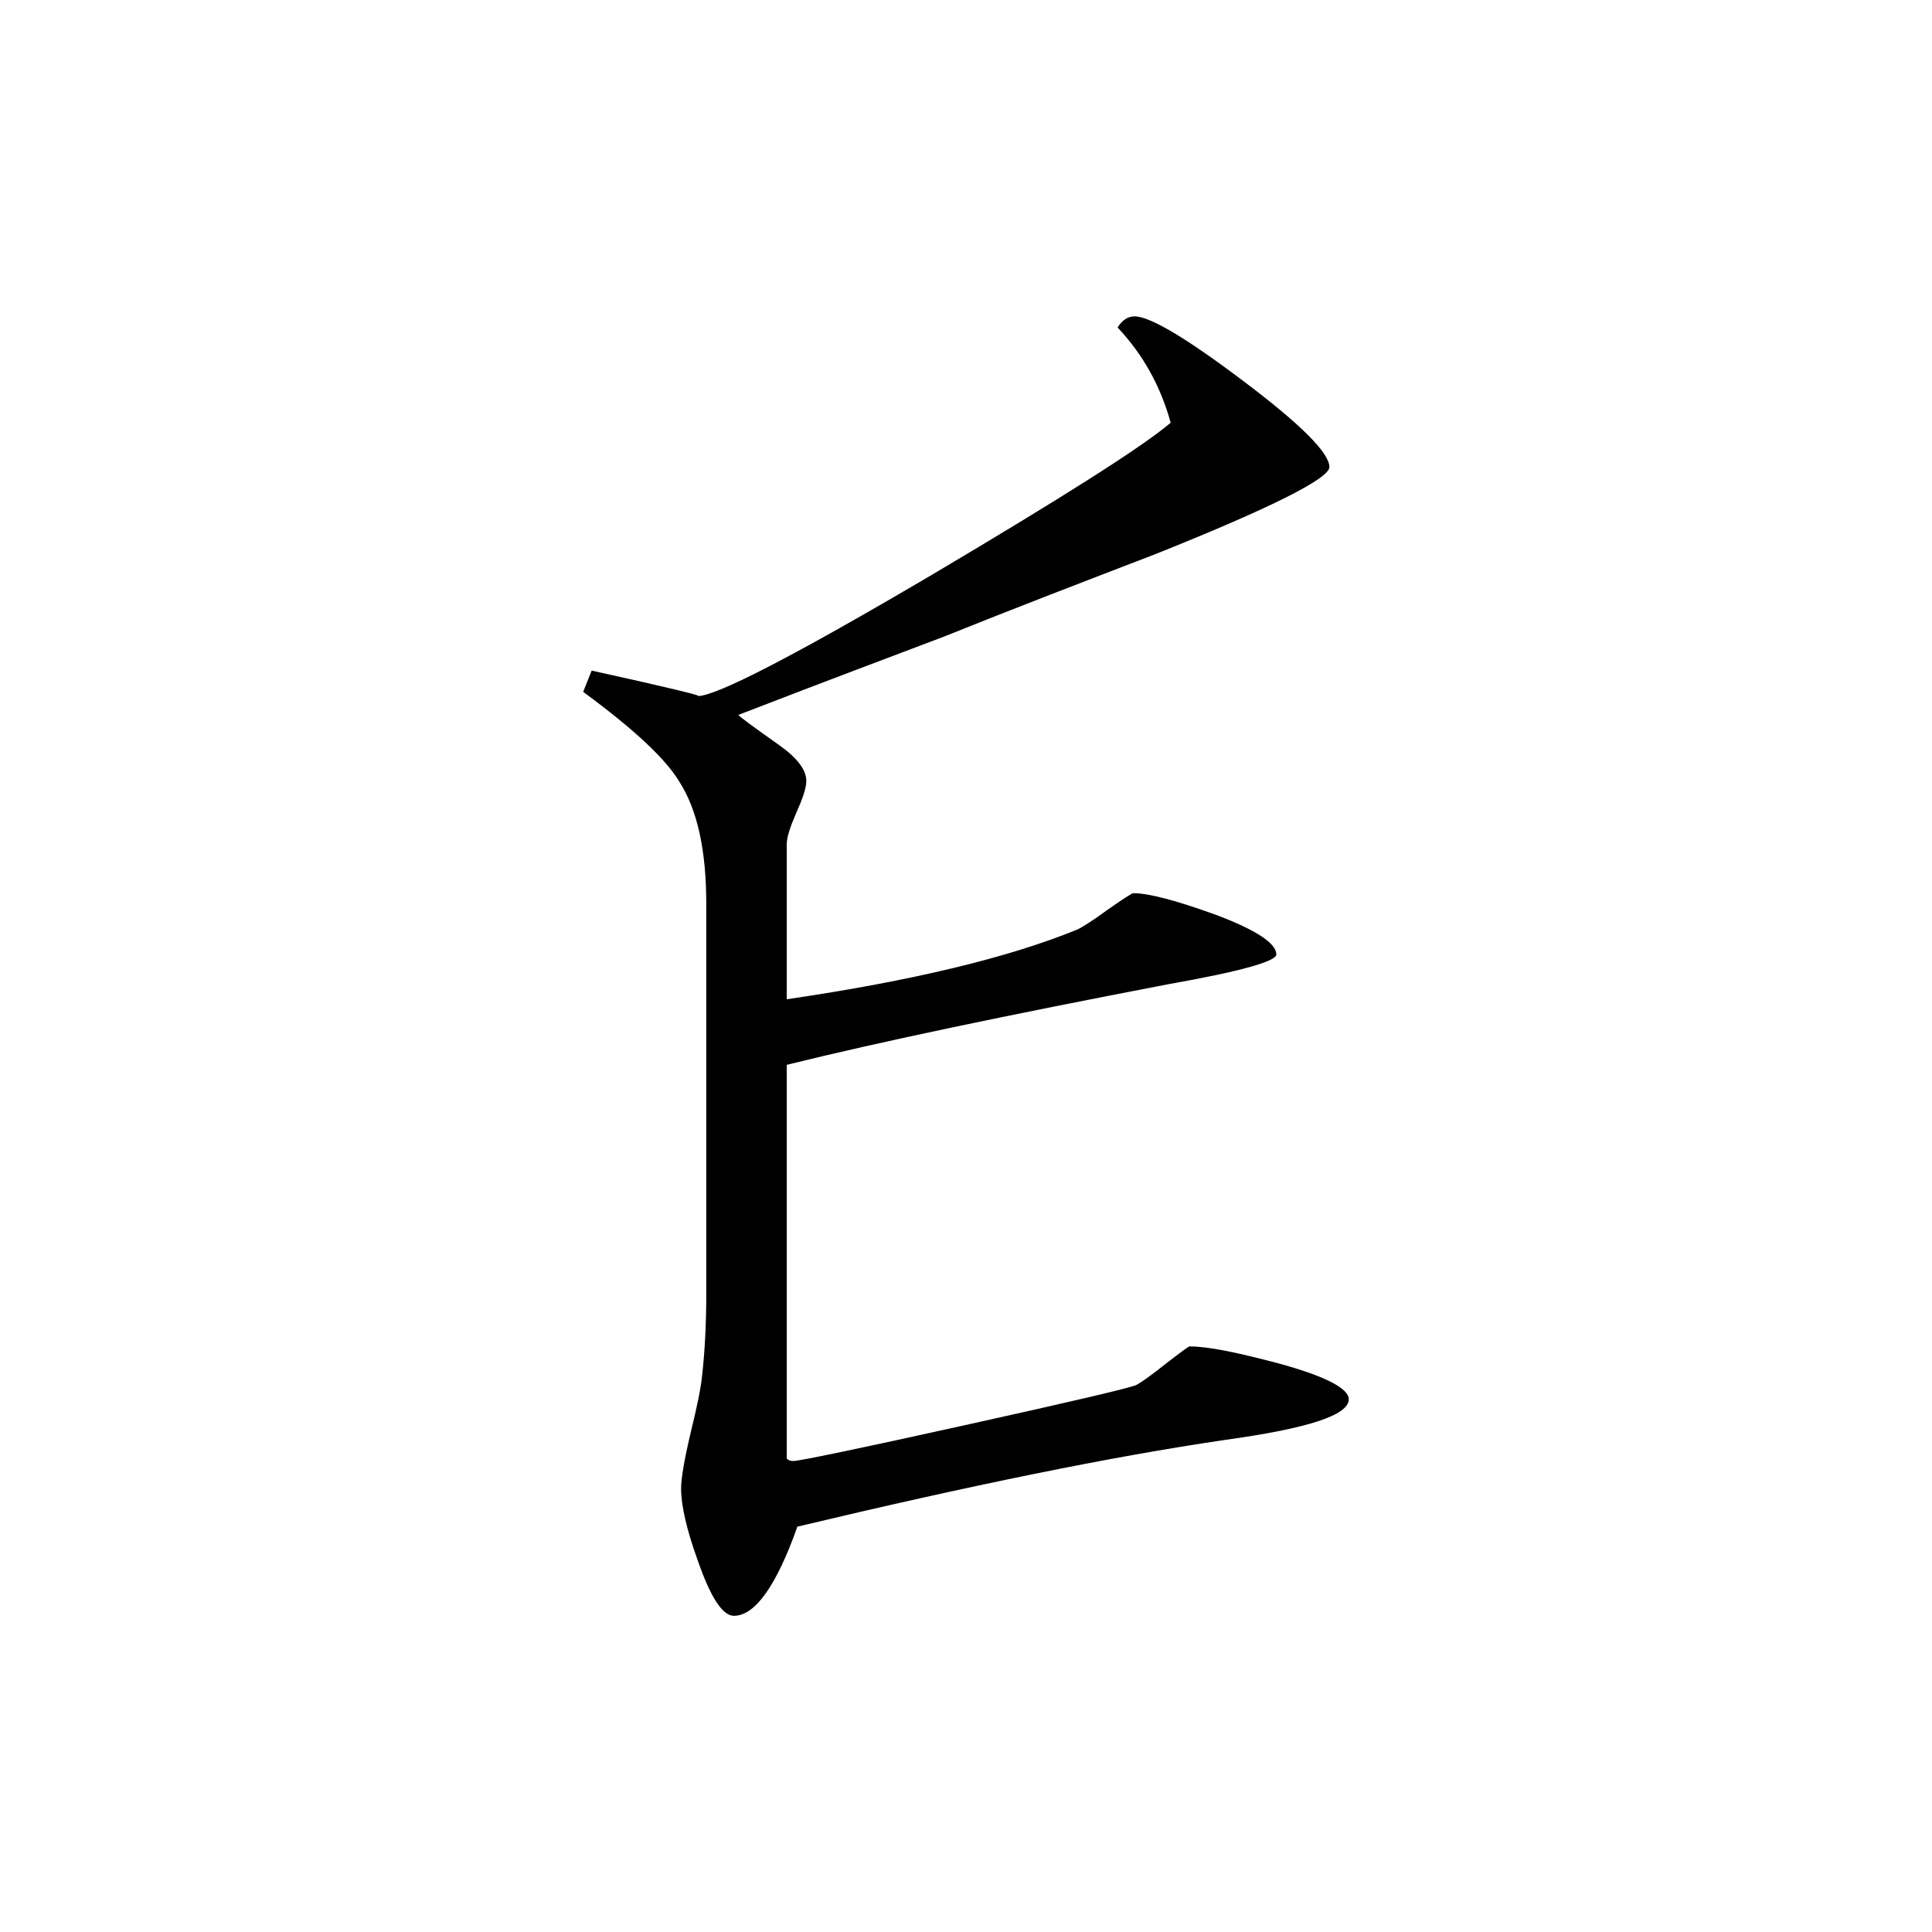
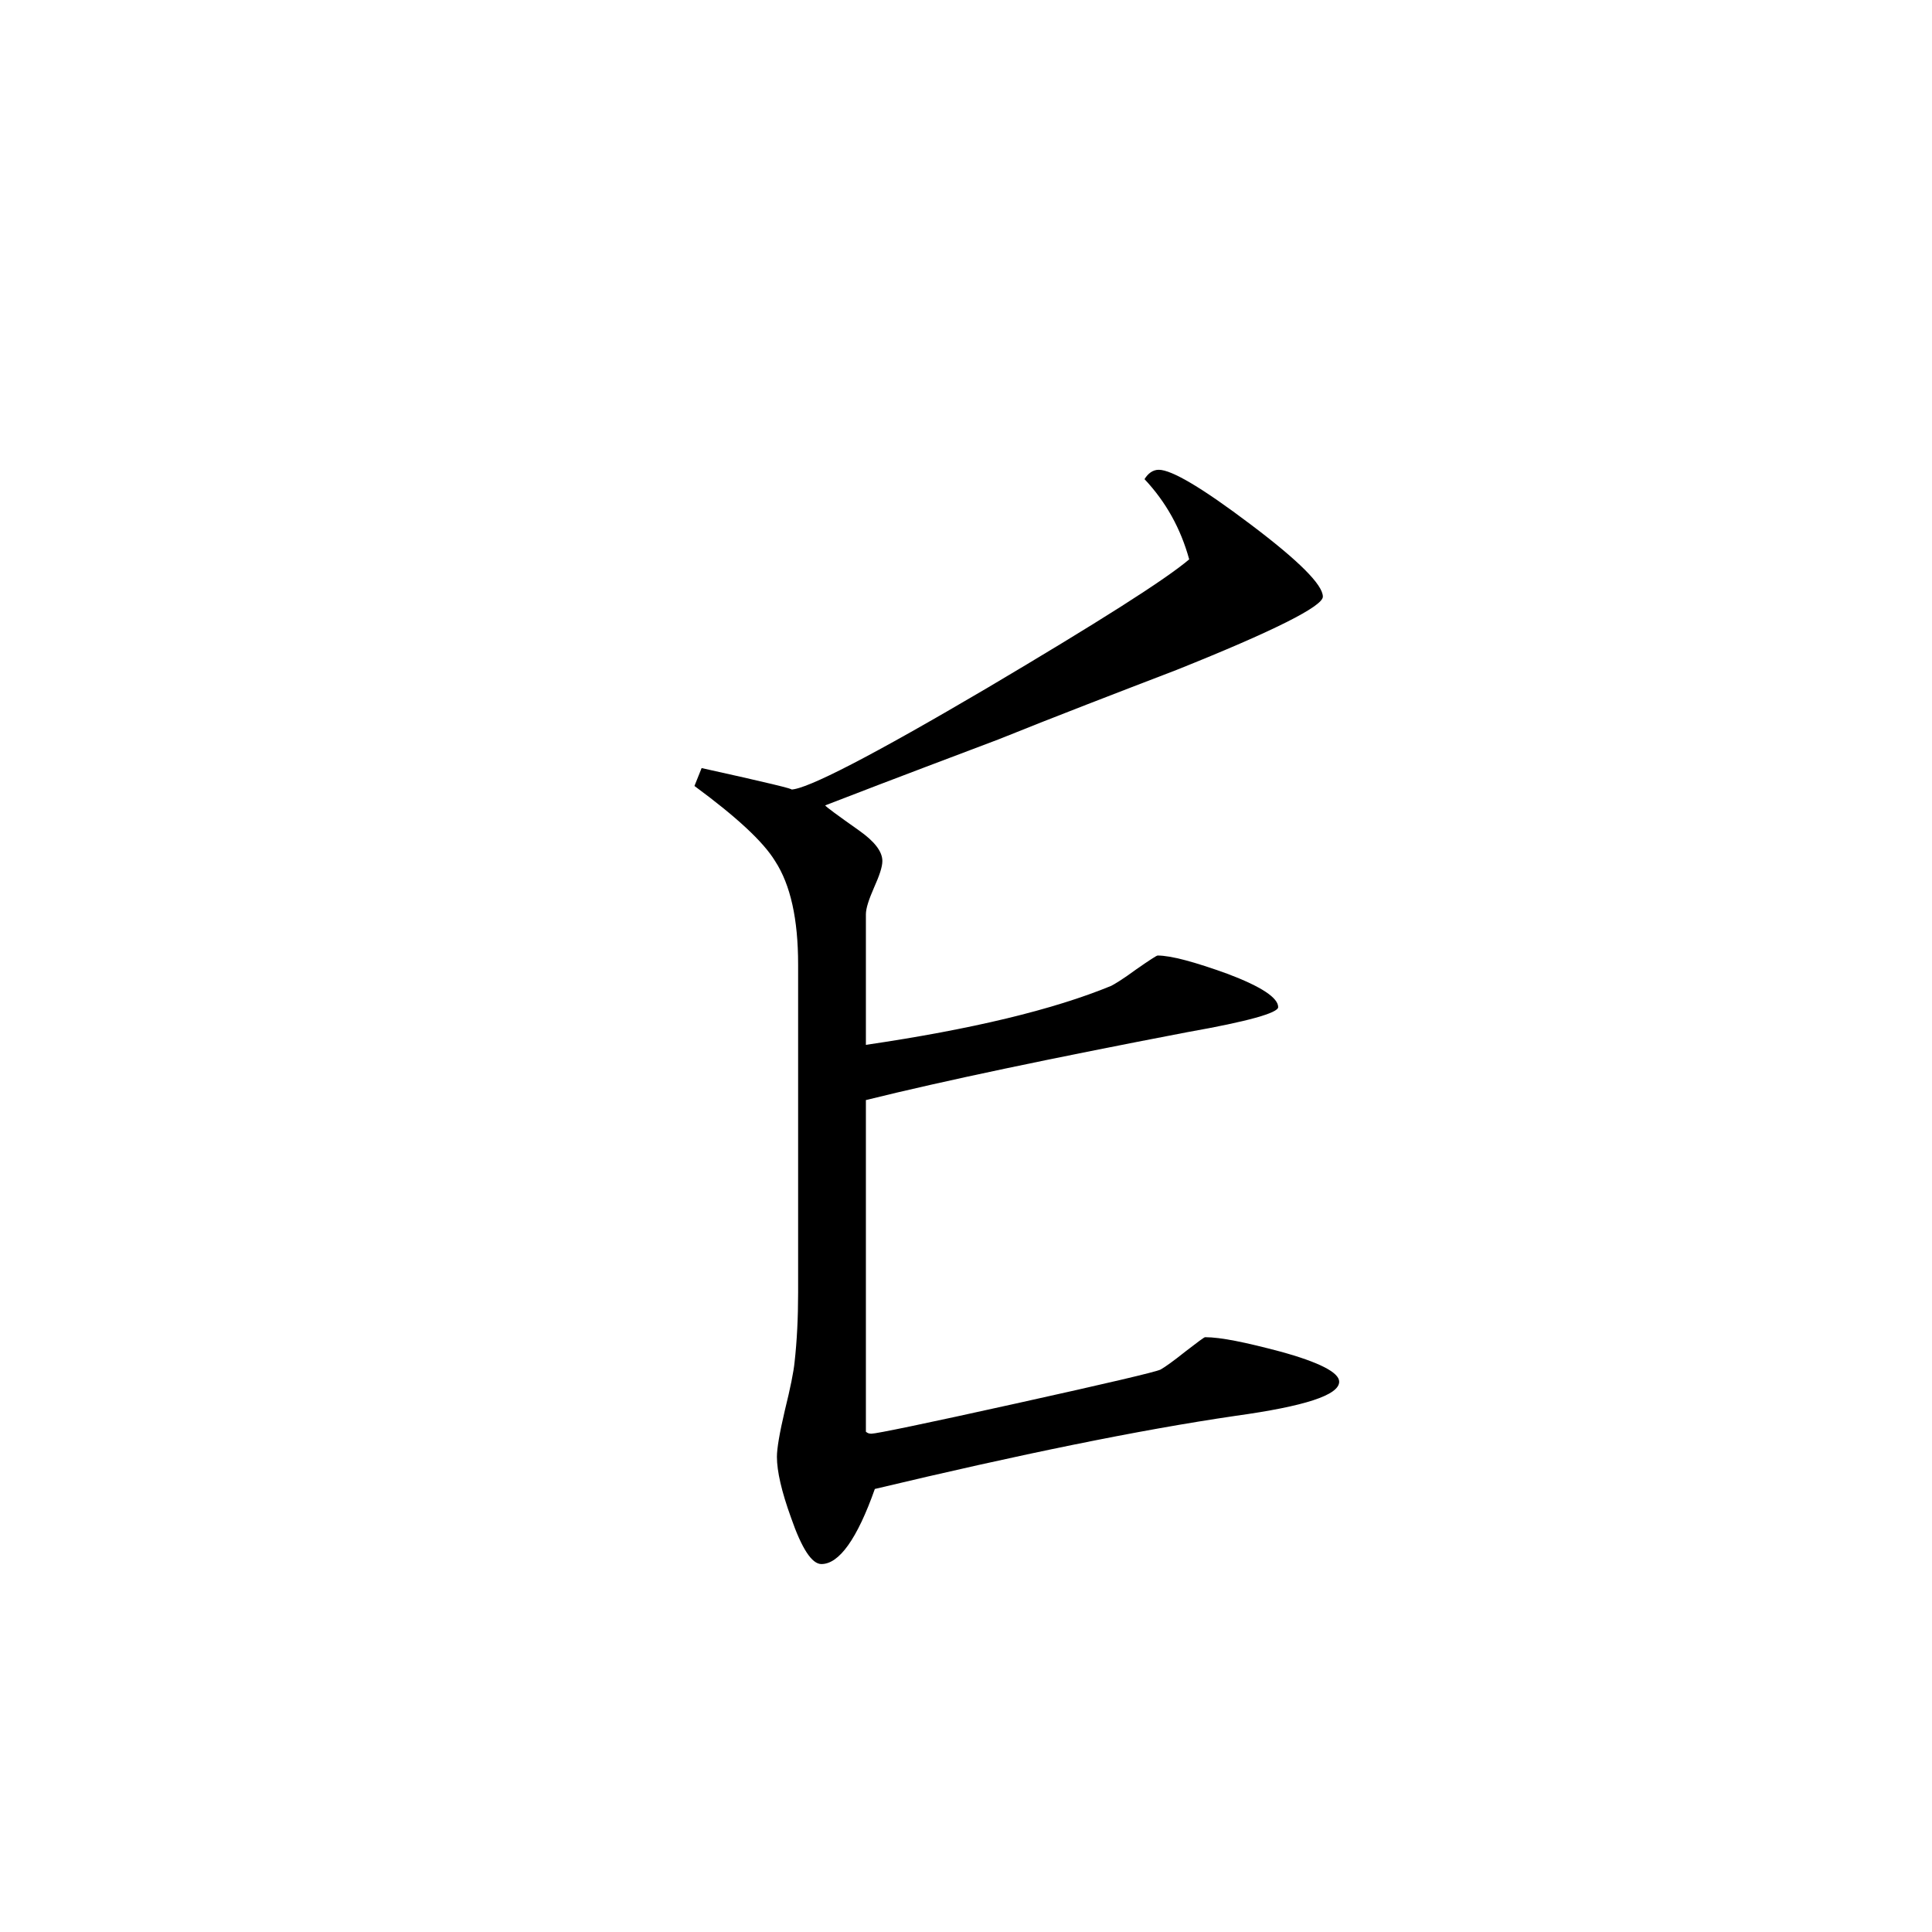
- <svg xmlns="http://www.w3.org/2000/svg" viewBox="4 4 32 32">
+ <svg xmlns="http://www.w3.org/2000/svg" viewBox="0 0 38 38">
  <path d="m26.34 27.176c0 .266-.684.484-2.039.672-1.895.277-4.258.762-7.094 1.438-.348.984-.703 1.477-1.051 1.477-.188 0-.387-.305-.598-.914-.184-.508-.277-.91-.277-1.195 0-.164.051-.465.156-.914.109-.441.172-.754.191-.945.047-.418.07-.875.07-1.367v-6.457c0-.891-.148-1.566-.453-2.035-.234-.383-.758-.867-1.586-1.477l.141-.352c1.273.281 1.855.422 1.758.422.305 0 1.594-.664 3.863-2 2.176-1.289 3.496-2.125 3.969-2.527-.168-.609-.457-1.129-.879-1.578.07-.113.164-.184.281-.184.254 0 .859.359 1.805 1.074.949.715 1.422 1.188 1.422 1.422 0 .188-.957.672-2.879 1.441-1.168.449-2.34.898-3.504 1.367-.75.285-1.891.711-3.406 1.297.02.031.238.191.664.492.305.215.461.414.461.602 0 .117-.059.289-.164.523-.102.234-.16.406-.16.527v2.566c2.078-.305 3.684-.691 4.824-1.16.062-.031.227-.129.492-.324.258-.18.402-.273.422-.273.262 0 .727.125 1.383.363.66.25.988.469.988.652 0 .113-.59.281-1.785.492-2.668.512-4.777.953-6.324 1.336v6.523c.031.027.059.039.109.039.094 0 1.043-.195 2.844-.594 1.801-.398 2.75-.621 2.844-.668.09-.051.254-.168.488-.355.234-.18.367-.281.387-.281.309 0 .797.102 1.473.281.773.211 1.164.414 1.164.594zm0 0" />
</svg>
